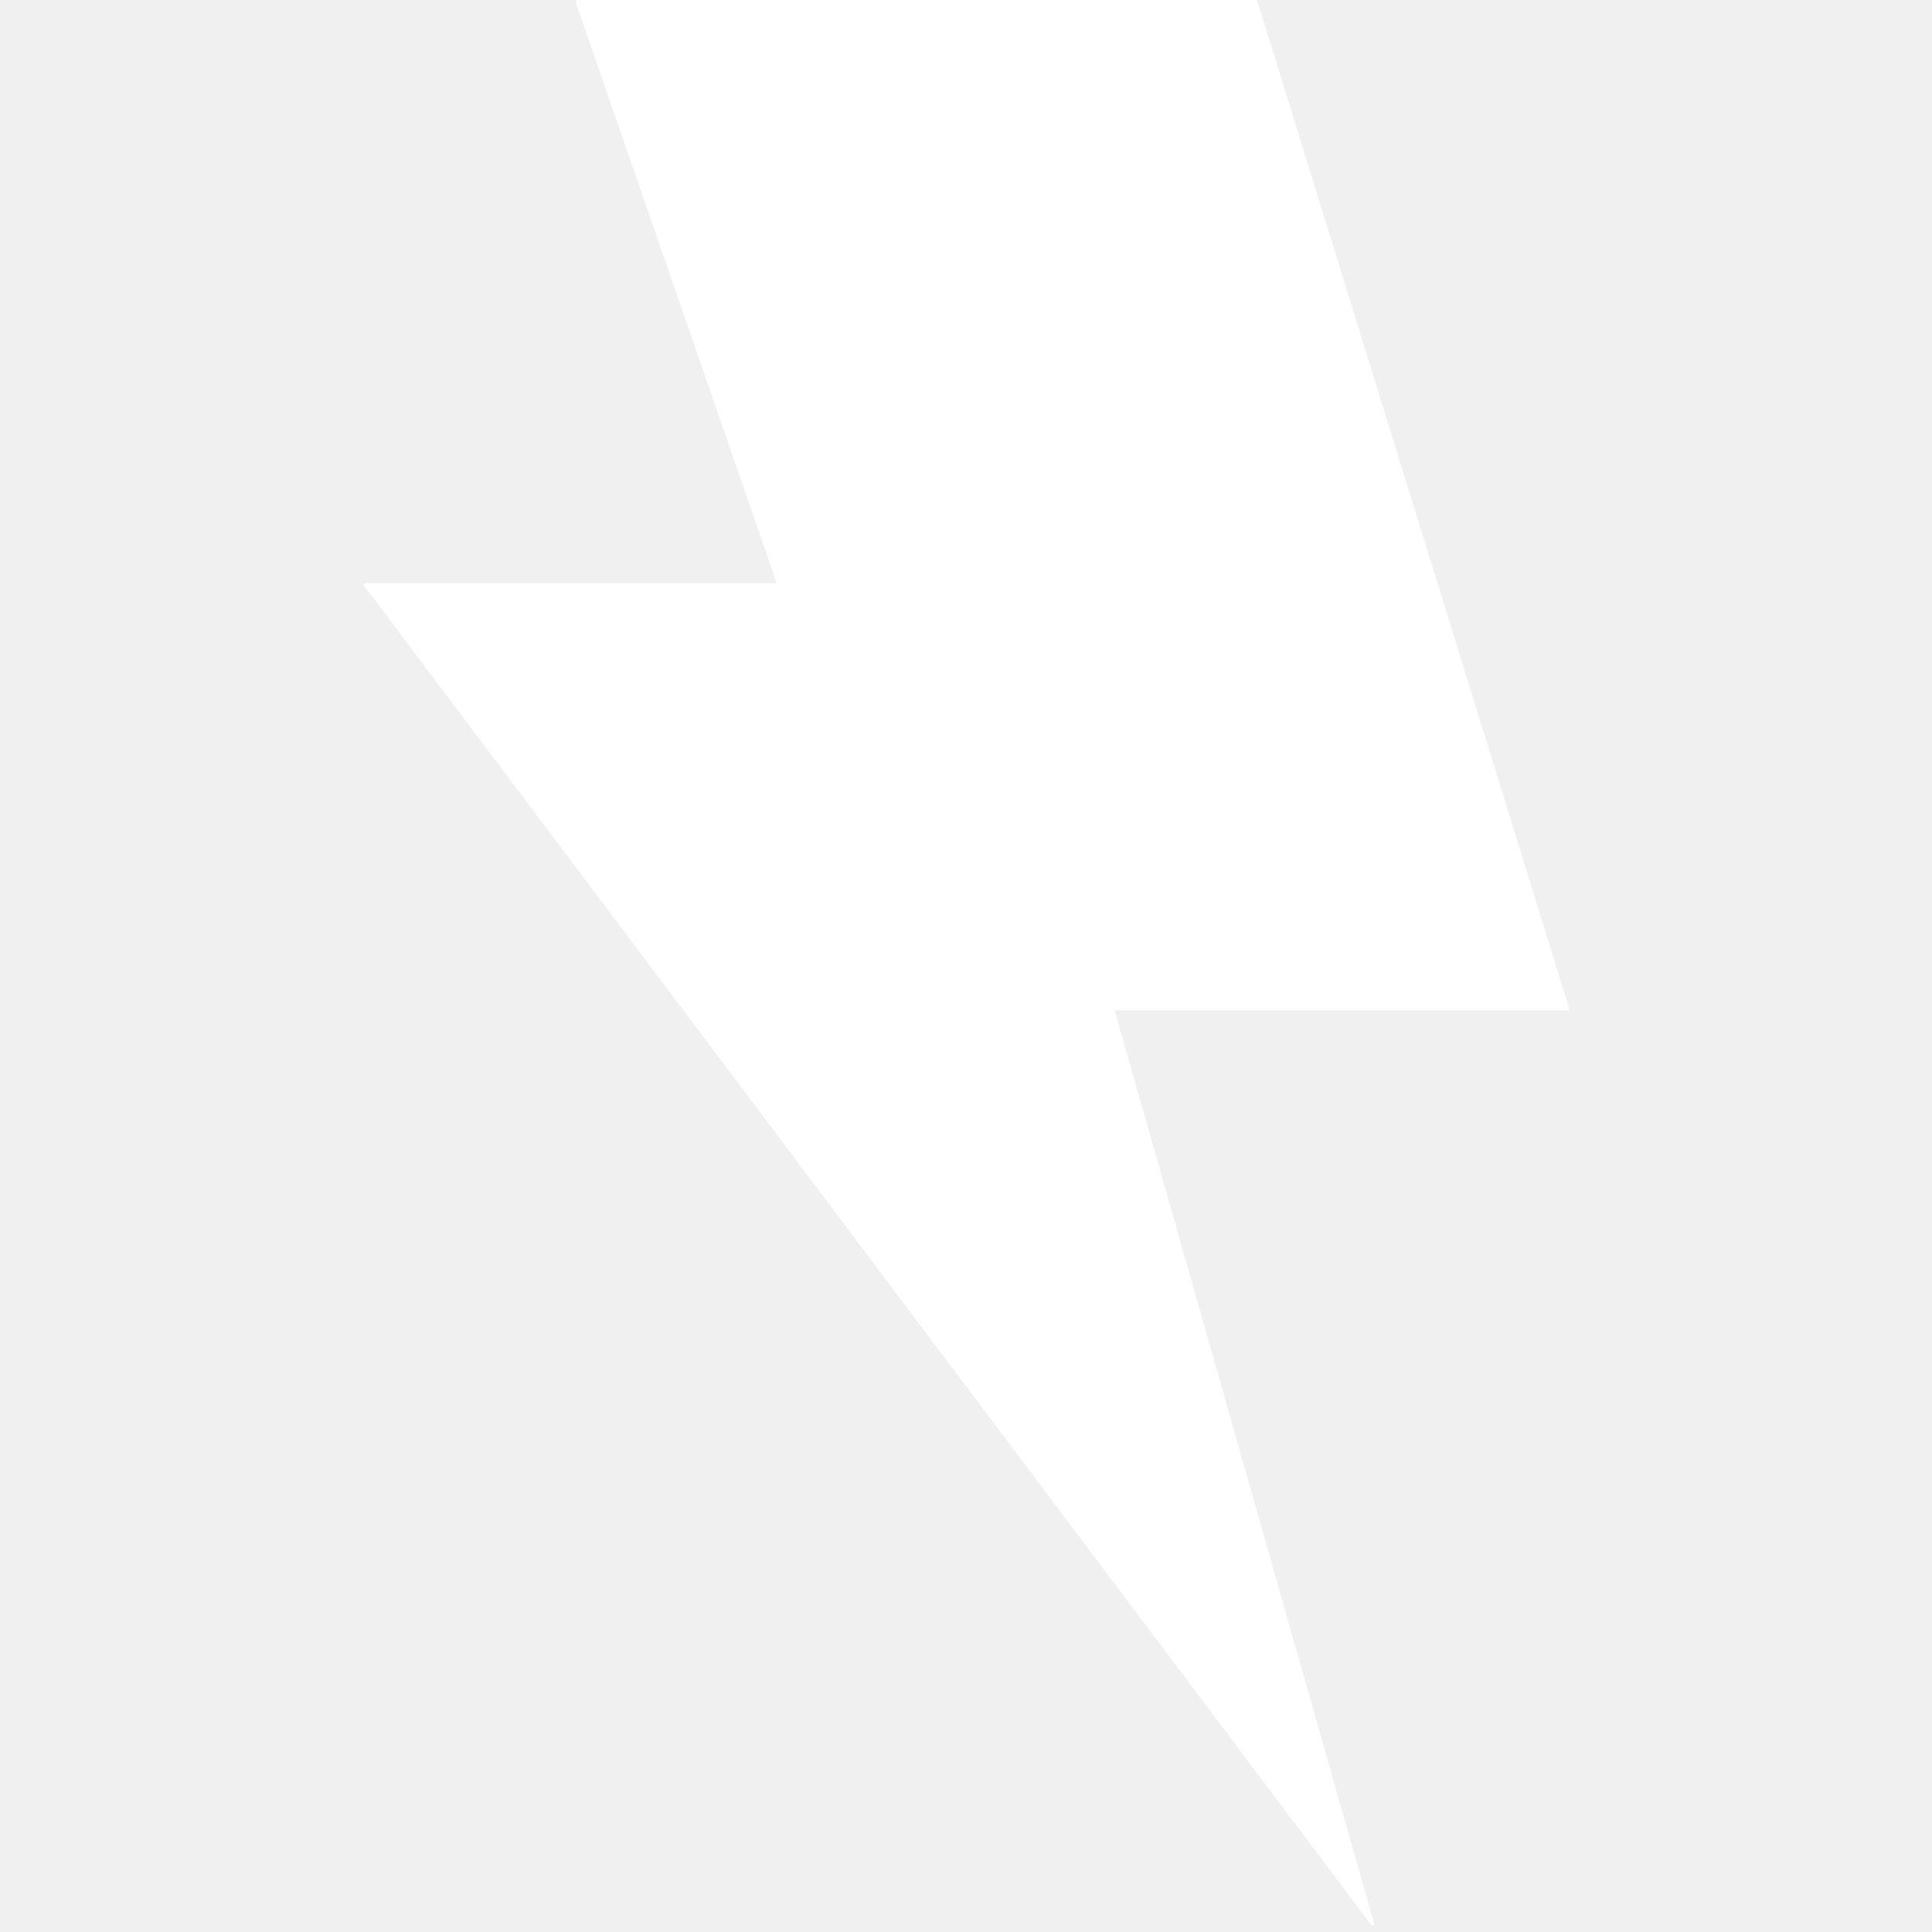
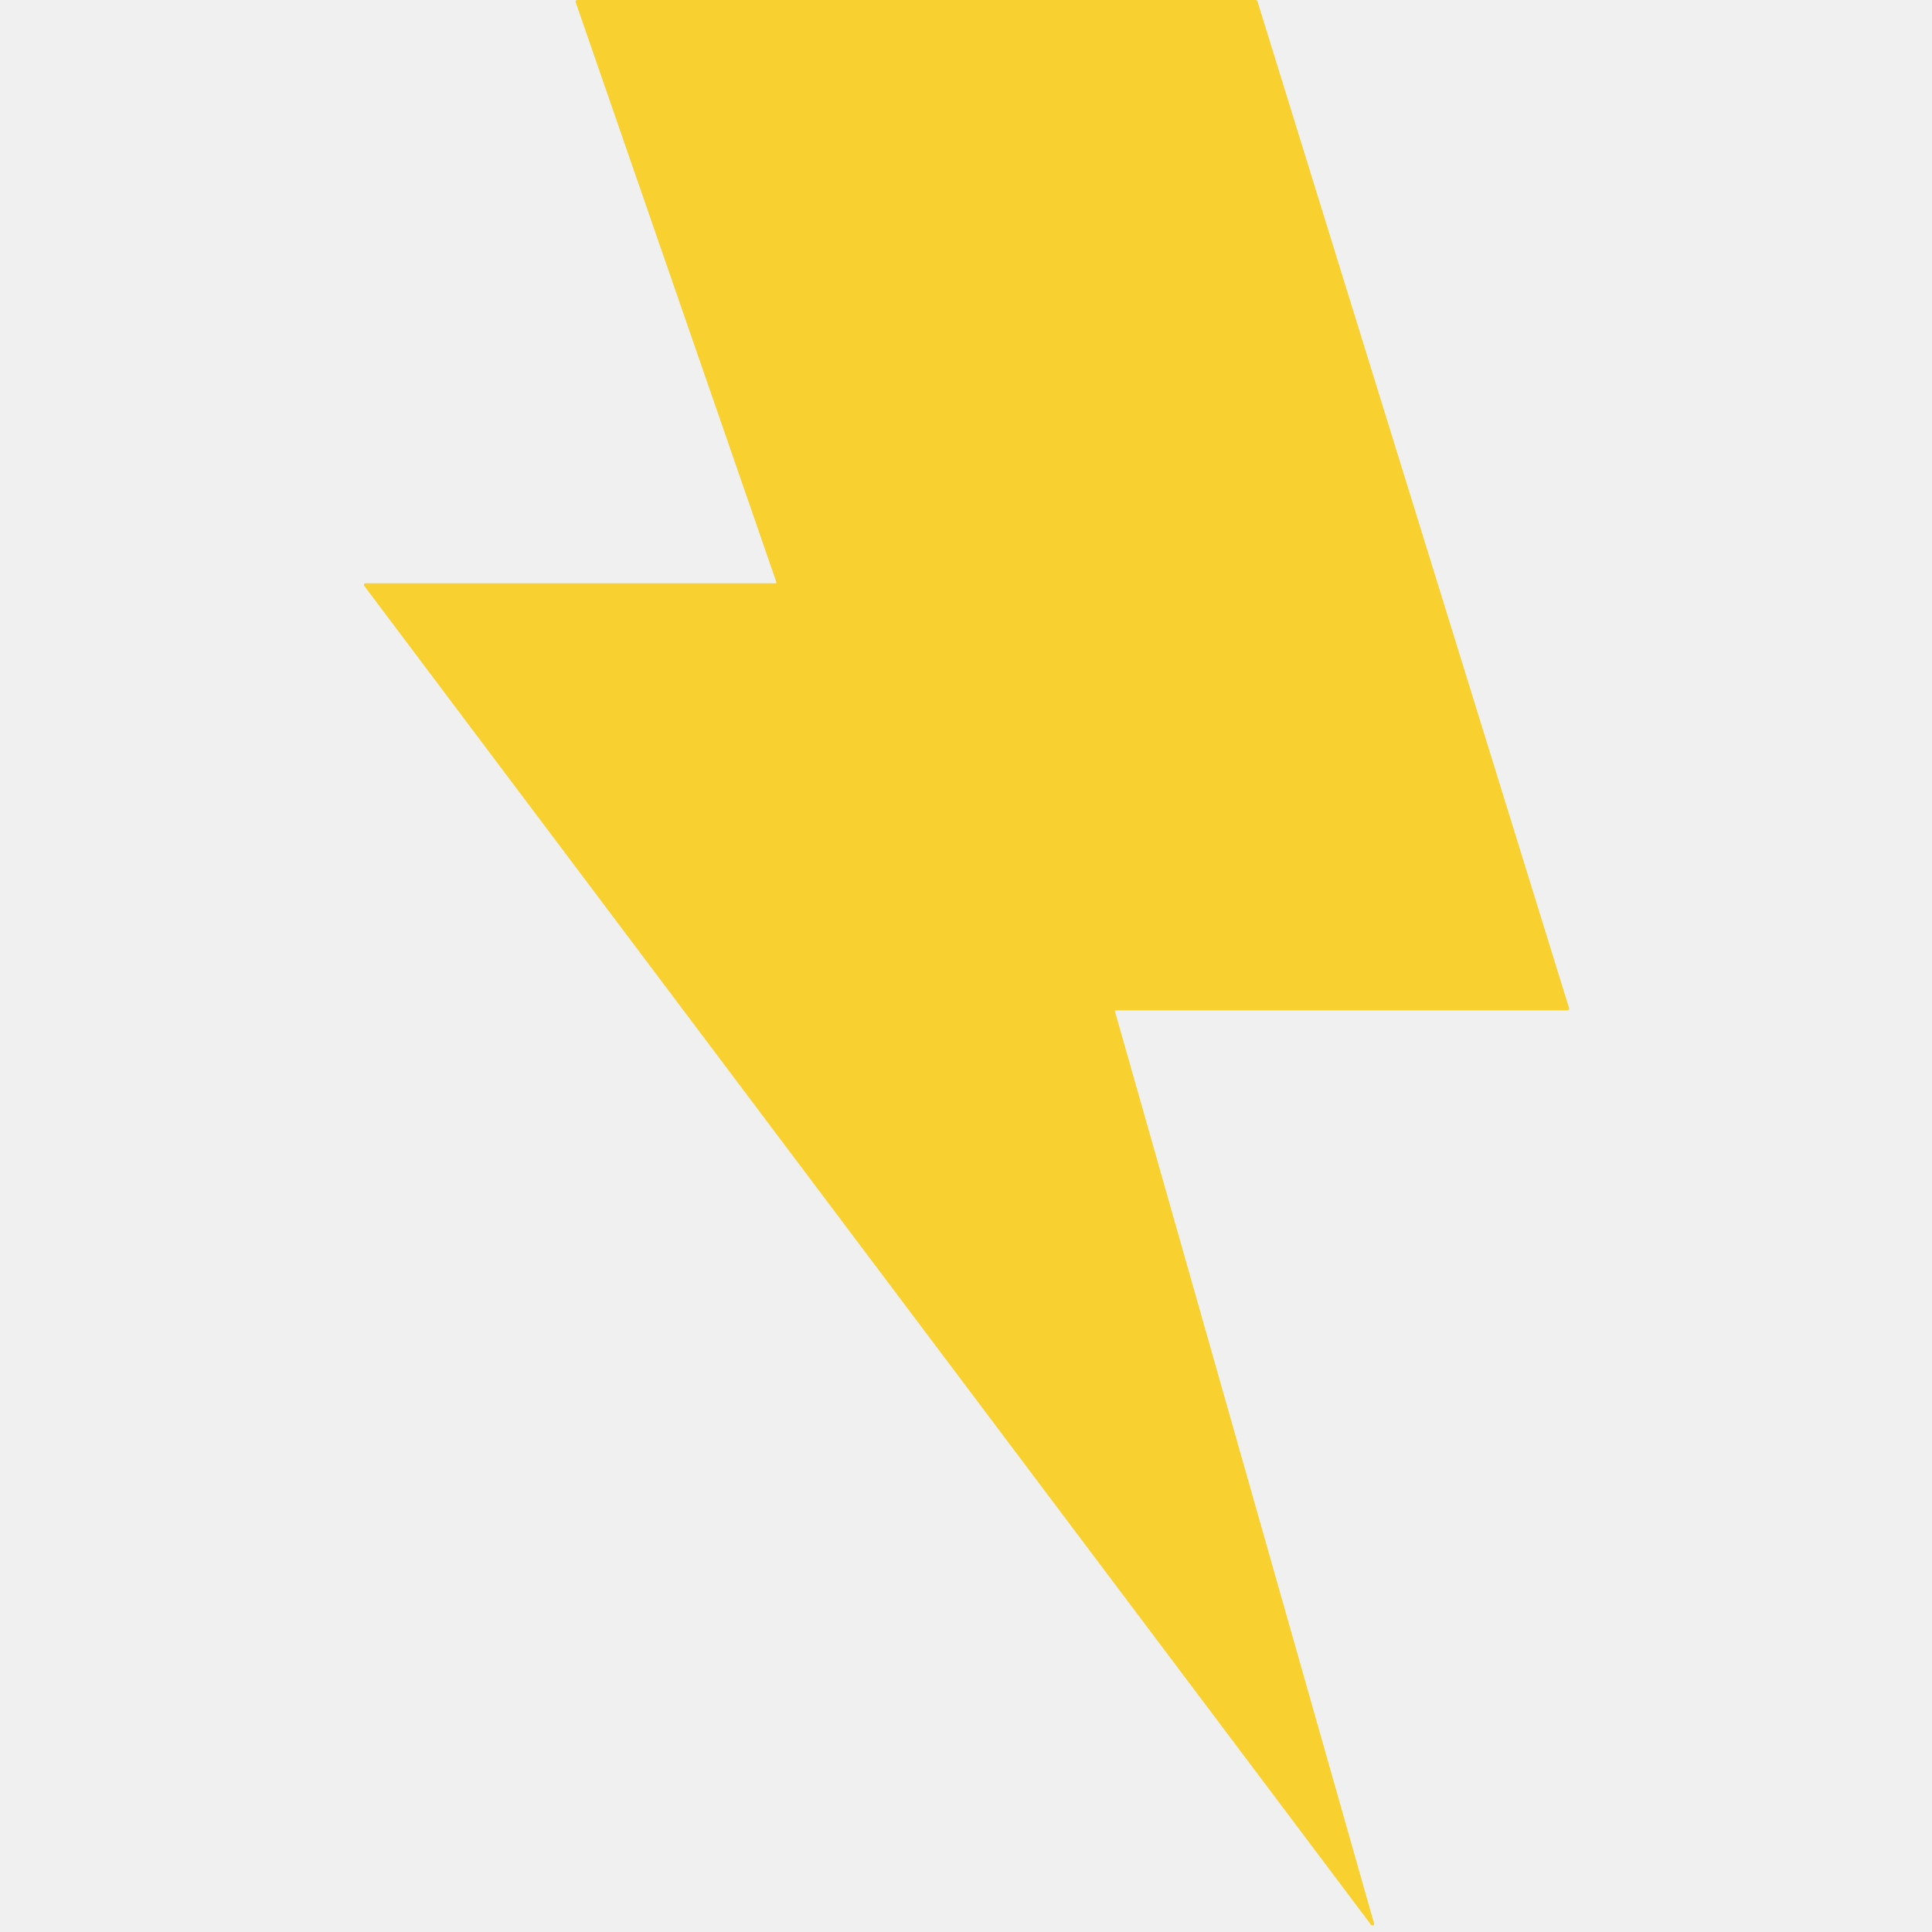
<svg xmlns="http://www.w3.org/2000/svg" width="512" height="512" viewBox="0 0 512 512" fill="none">
-   <path fill-rule="evenodd" clip-rule="evenodd" d="M152.56 0.584C152.461 0.298 152.674 0 152.976 0H332.805C332.998 0 333.169 0.126 333.226 0.31L415.824 267.171C415.911 267.454 415.7 267.741 415.403 267.741H295.684C295.538 267.741 295.433 267.88 295.473 268.021L364.135 509.726C364.269 510.195 363.654 510.501 363.361 510.111L96.529 155.267C96.311 154.977 96.518 154.563 96.881 154.563H205.536C205.687 154.563 205.793 154.414 205.743 154.271L152.56 0.584Z" fill="white" />
+   <path fill-rule="evenodd" clip-rule="evenodd" d="M152.56 0.584C152.461 0.298 152.674 0 152.976 0H332.805C332.998 0 333.169 0.126 333.226 0.31L415.824 267.171C415.911 267.454 415.7 267.741 415.403 267.741H295.684C295.538 267.741 295.433 267.88 295.473 268.021L364.135 509.726C364.269 510.195 363.654 510.501 363.361 510.111L96.529 155.267C96.311 154.977 96.518 154.563 96.881 154.563H205.536C205.687 154.563 205.793 154.414 205.743 154.271L152.56 0.584Z" fill="#F8D030" />
</svg>
